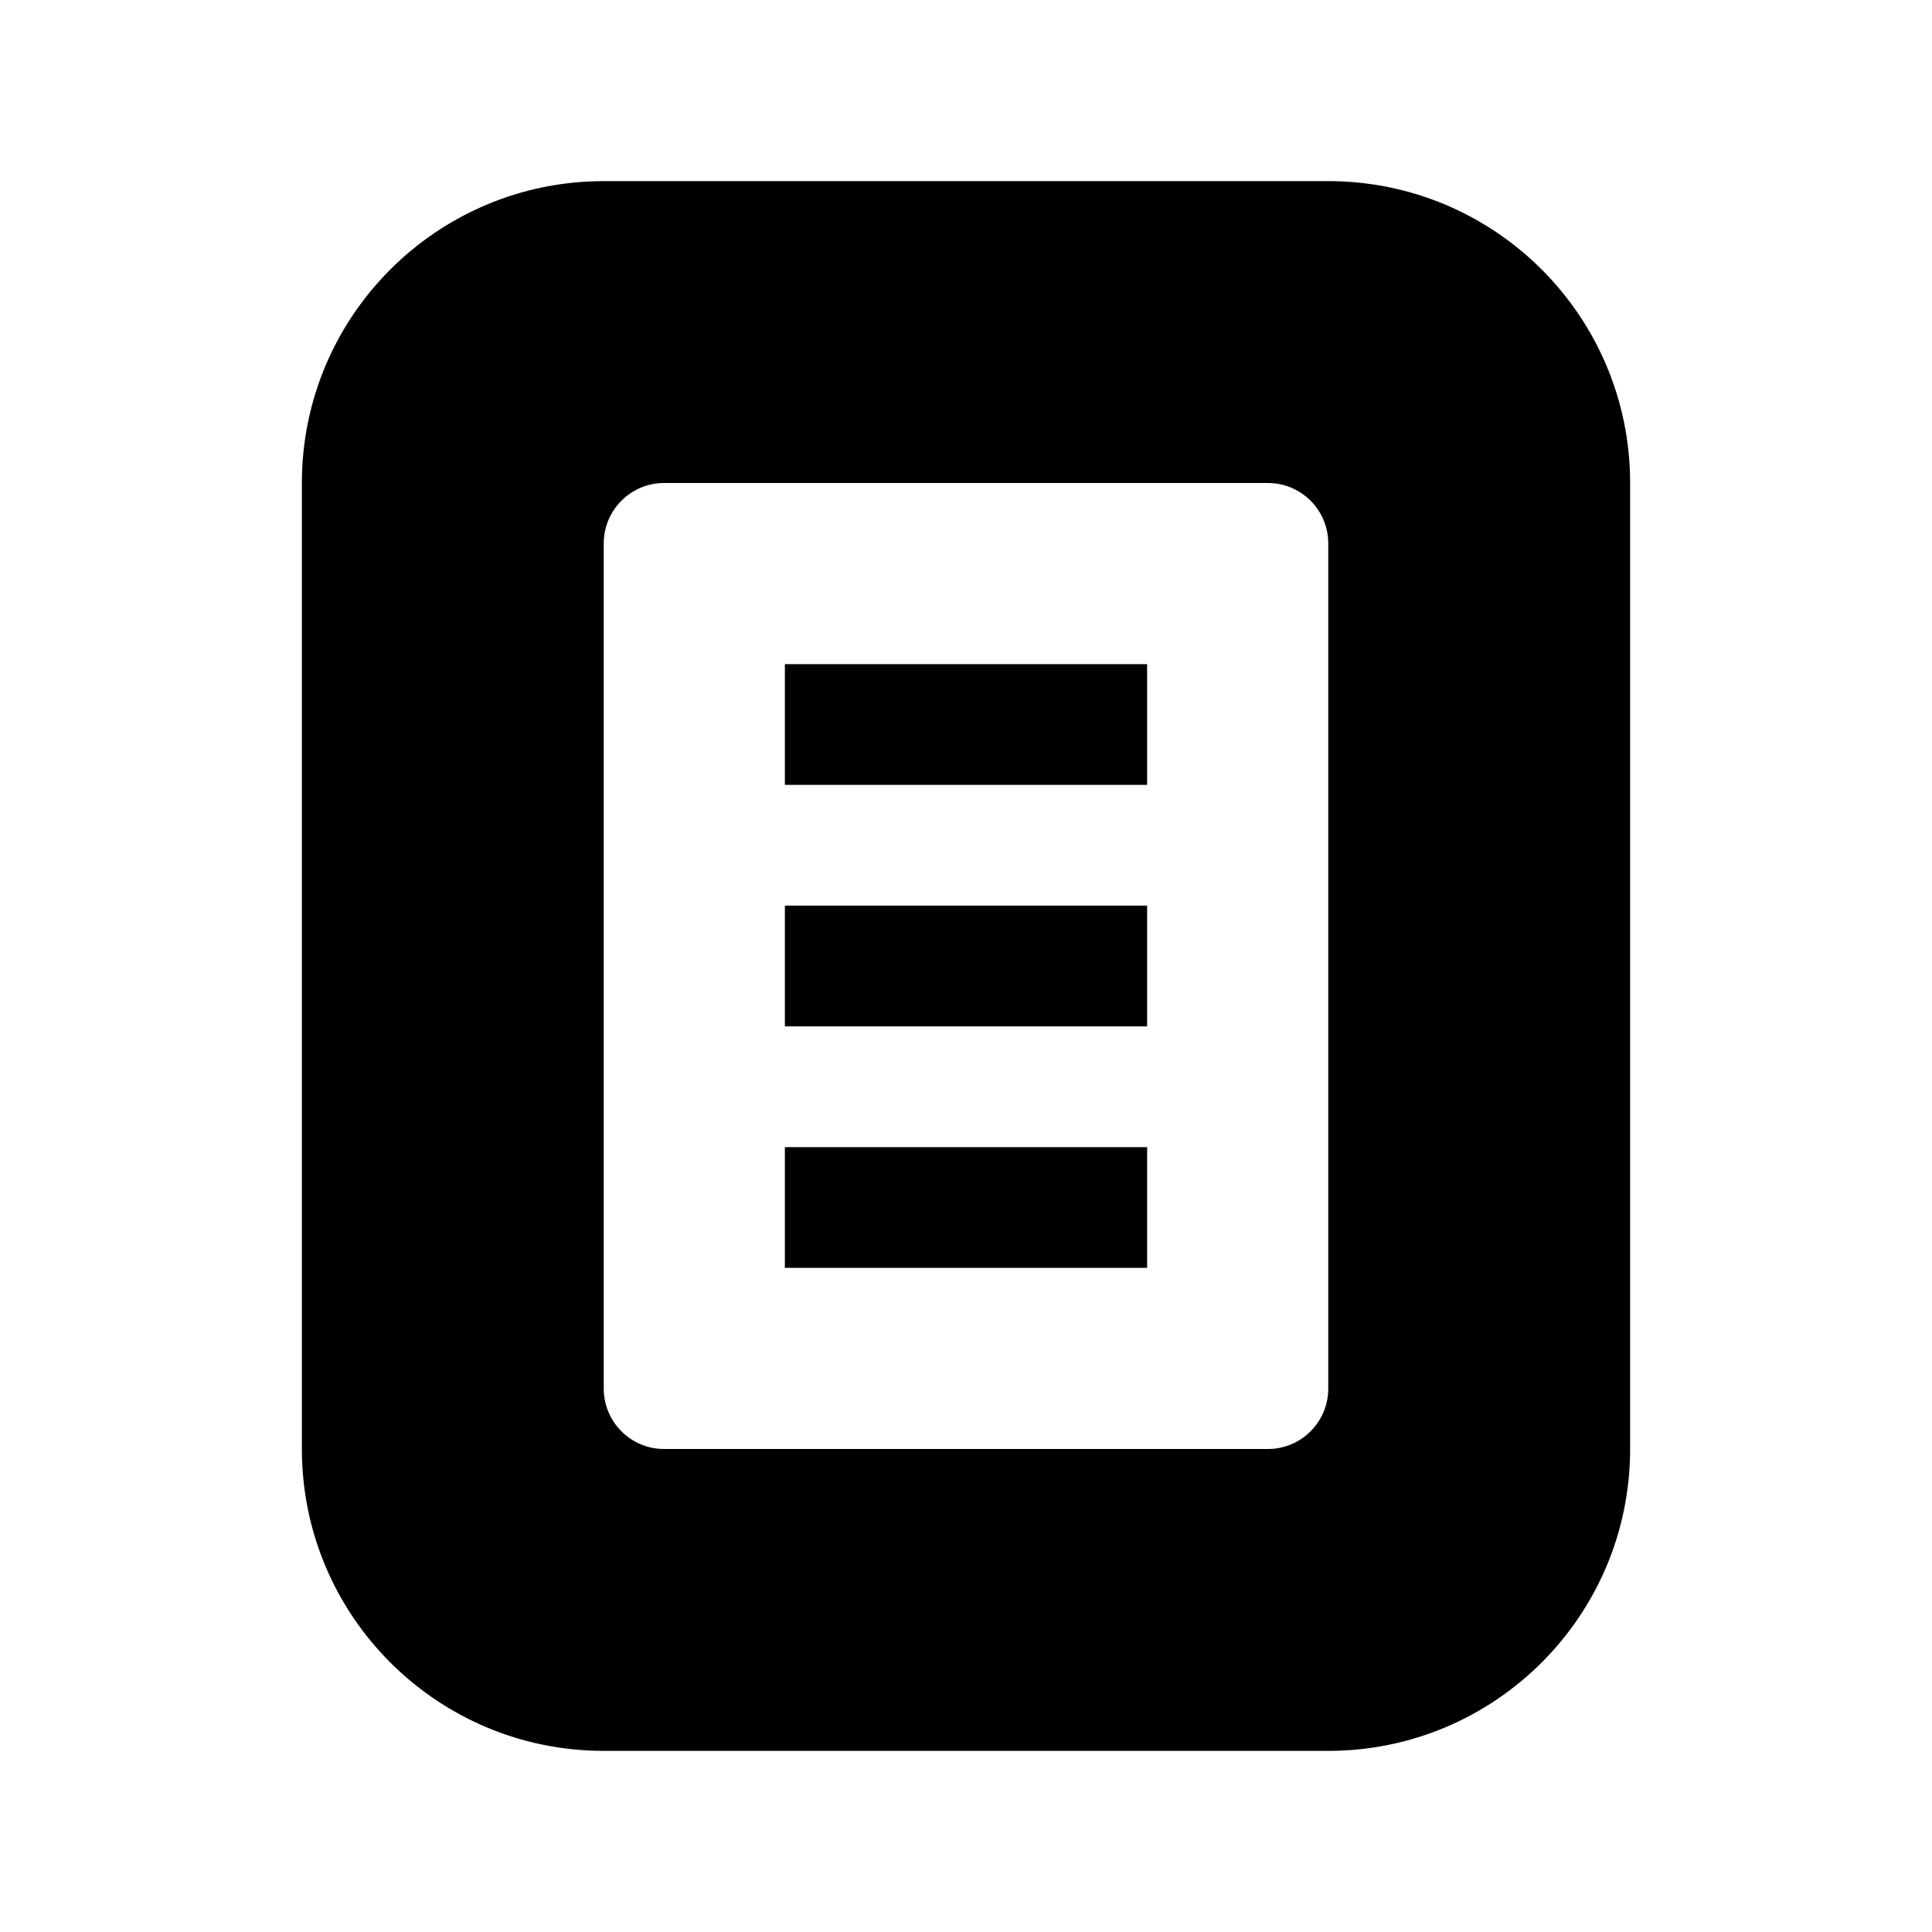
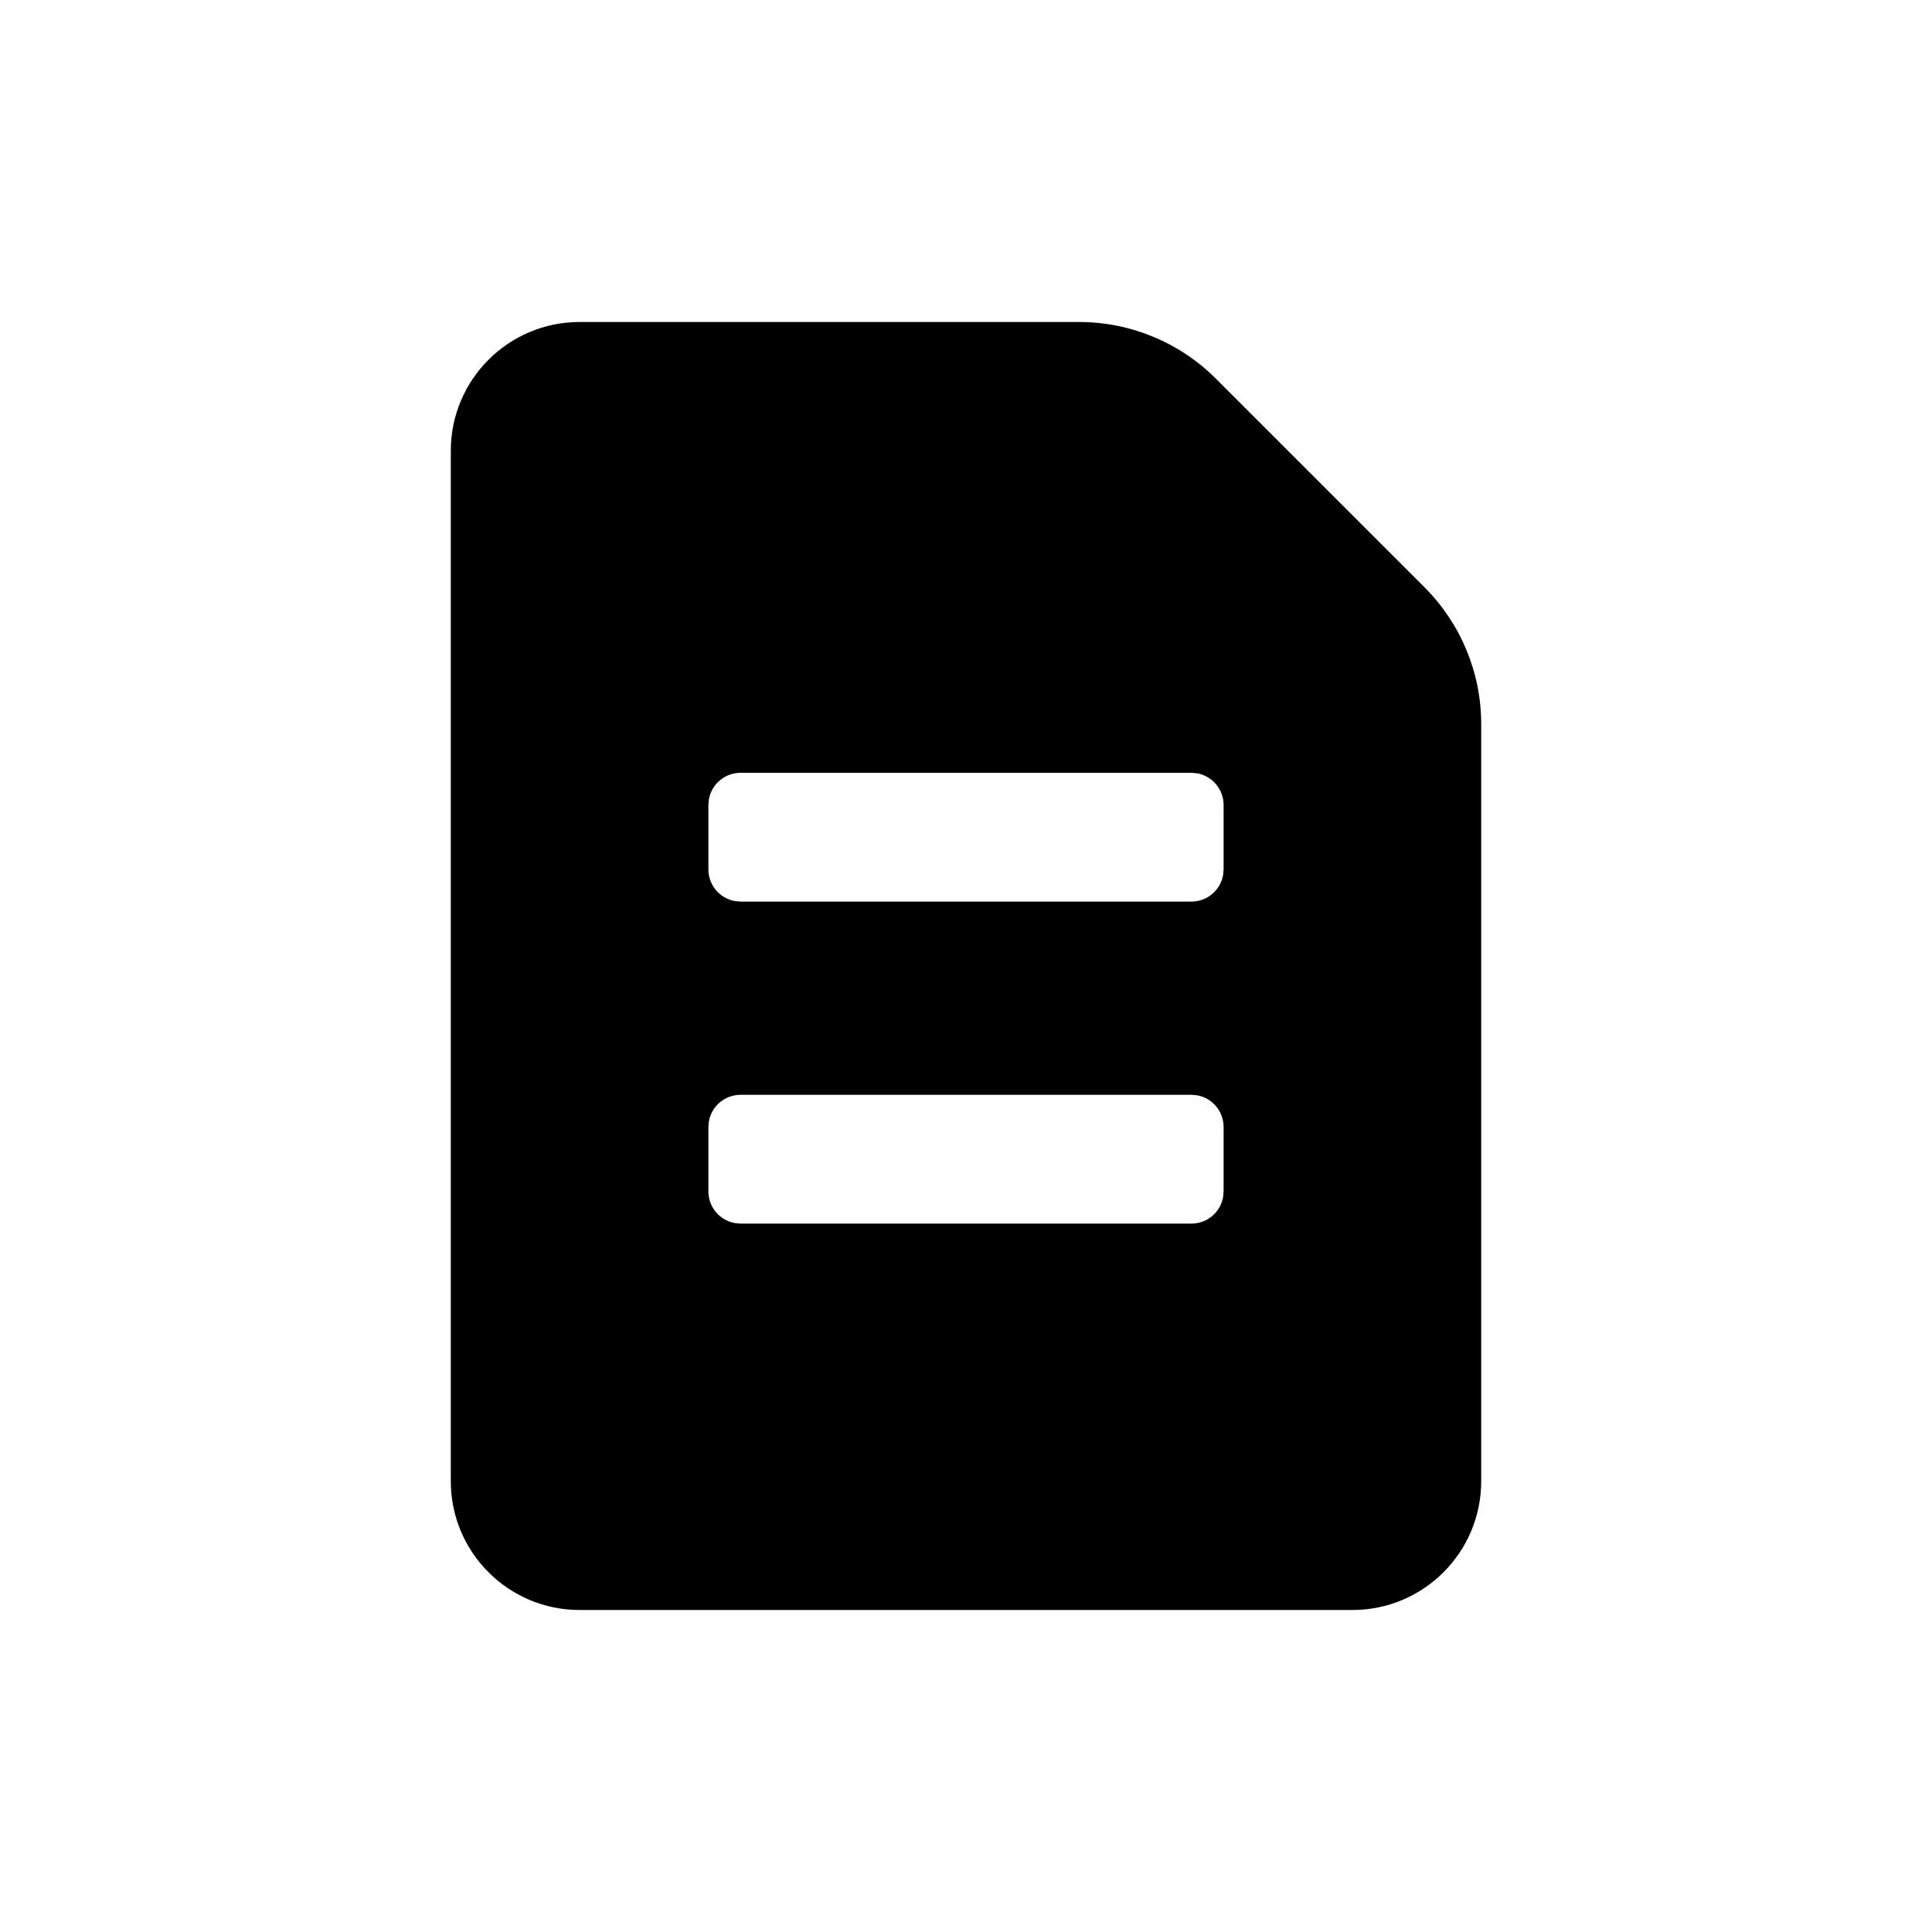
- <svg xmlns="http://www.w3.org/2000/svg" width="32" height="32" viewBox="0 0 32 32">
-   <path d="M22,3 C24.762,3 27,5.238 27,8 L27,8 L27,24 C27,26.762 24.762,29 22,29 L22,29 L10,29 C7.238,29 5,26.762 5,24 L5,24 L5,8 C5,5.238 7.238,3 10,3 L10,3 Z M21,8 L11,8 C10.448,8 10,8.448 10,9 L10,9 L10,23 C10,23.552 10.448,24 11,24 L11,24 L21,24 C21.552,24 22,23.552 22,23 L22,23 L22,9 C22,8.448 21.552,8 21,8 L21,8 Z M19,19 L19,21 L13,21 L13,19 L19,19 Z M19,15 L19,17 L13,17 L13,15 L19,15 Z M19,11 L19,13 L13,13 L13,11 L19,11 Z" />
+ <svg xmlns="http://www.w3.org/2000/svg" width="30" height="30" viewBox="0 0 30 30">
+   <path d="M16.76 5a3 3 0 012.12.88l3.24 3.24a3 3 0 01.88 2.12V23a2 2 0 01-2 2H9a2 2 0 01-2-2V7a2 2 0 012-2h7.76zm1.74 12h-7a.5.5 0 00-.492.41L11 17.5v1a.5.5 0 00.41.492l.09.008h7a.5.5 0 00.492-.41L19 18.5v-1a.5.5 0 00-.41-.492L18.5 17zm0-5h-7a.5.5 0 00-.492.41L11 12.5v1a.5.5 0 00.41.492l.09.008h7a.5.5 0 00.492-.41L19 13.5v-1a.5.5 0 00-.41-.492L18.5 12z" />
</svg>
